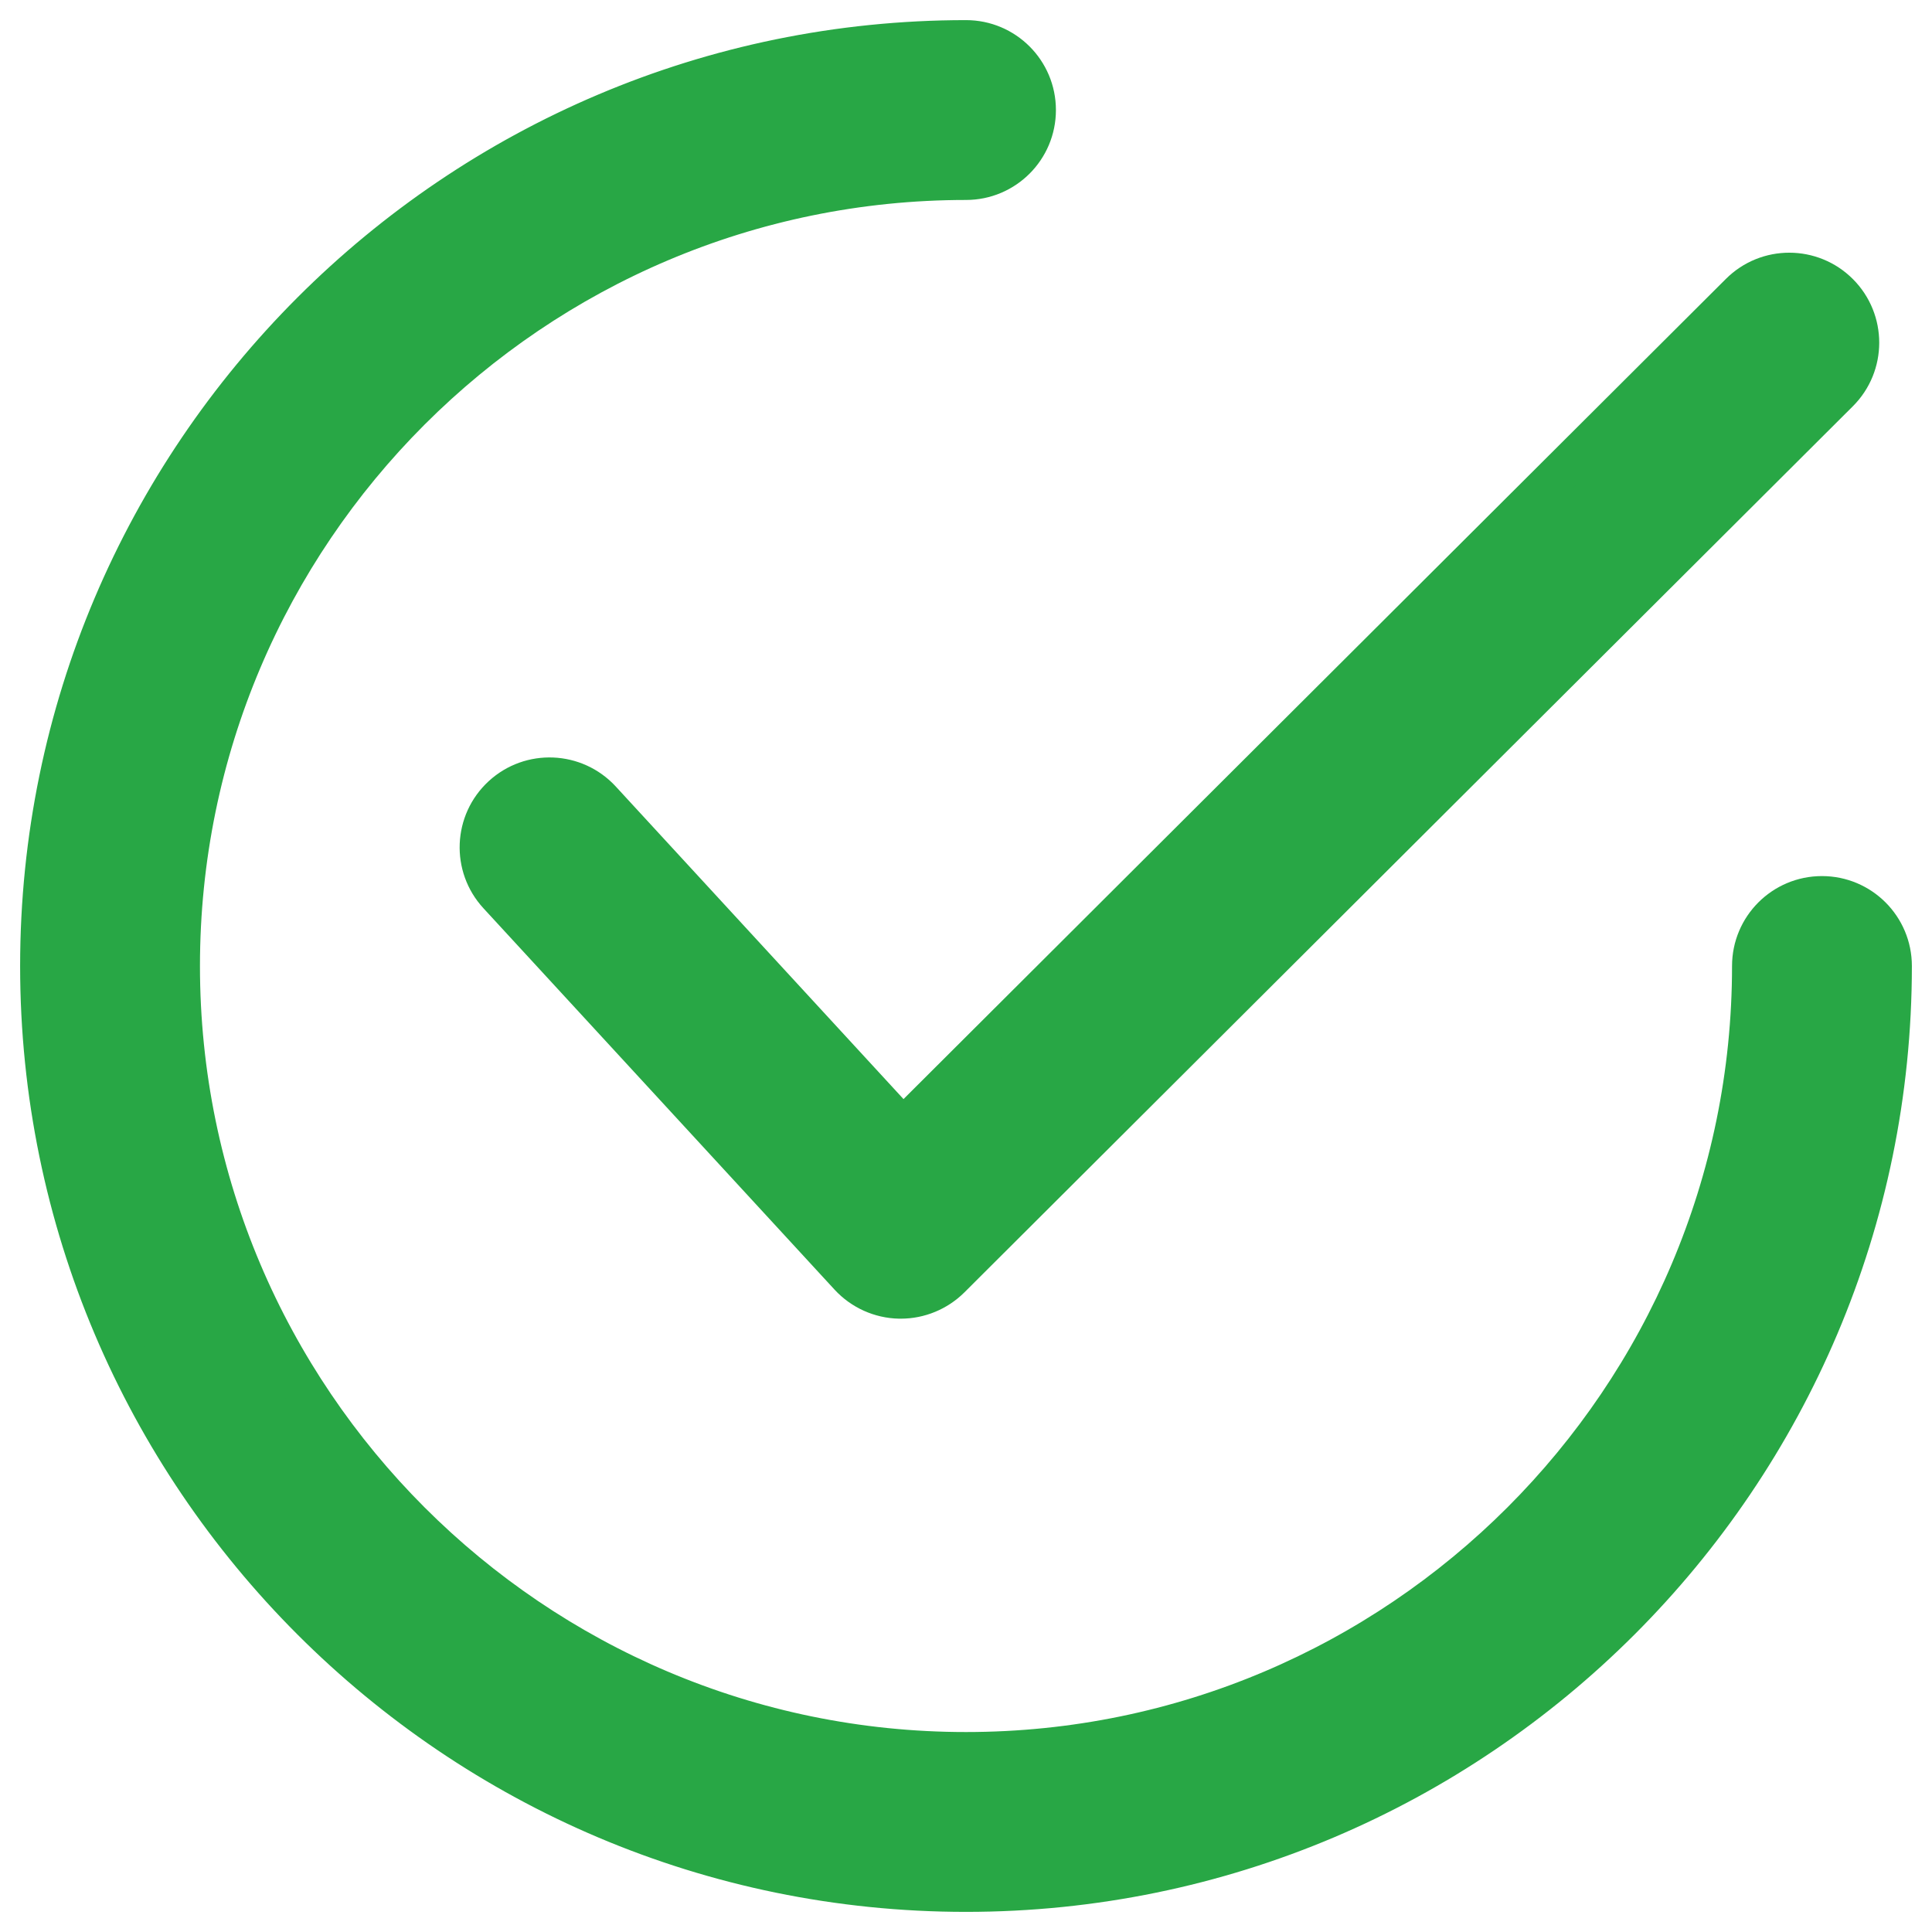
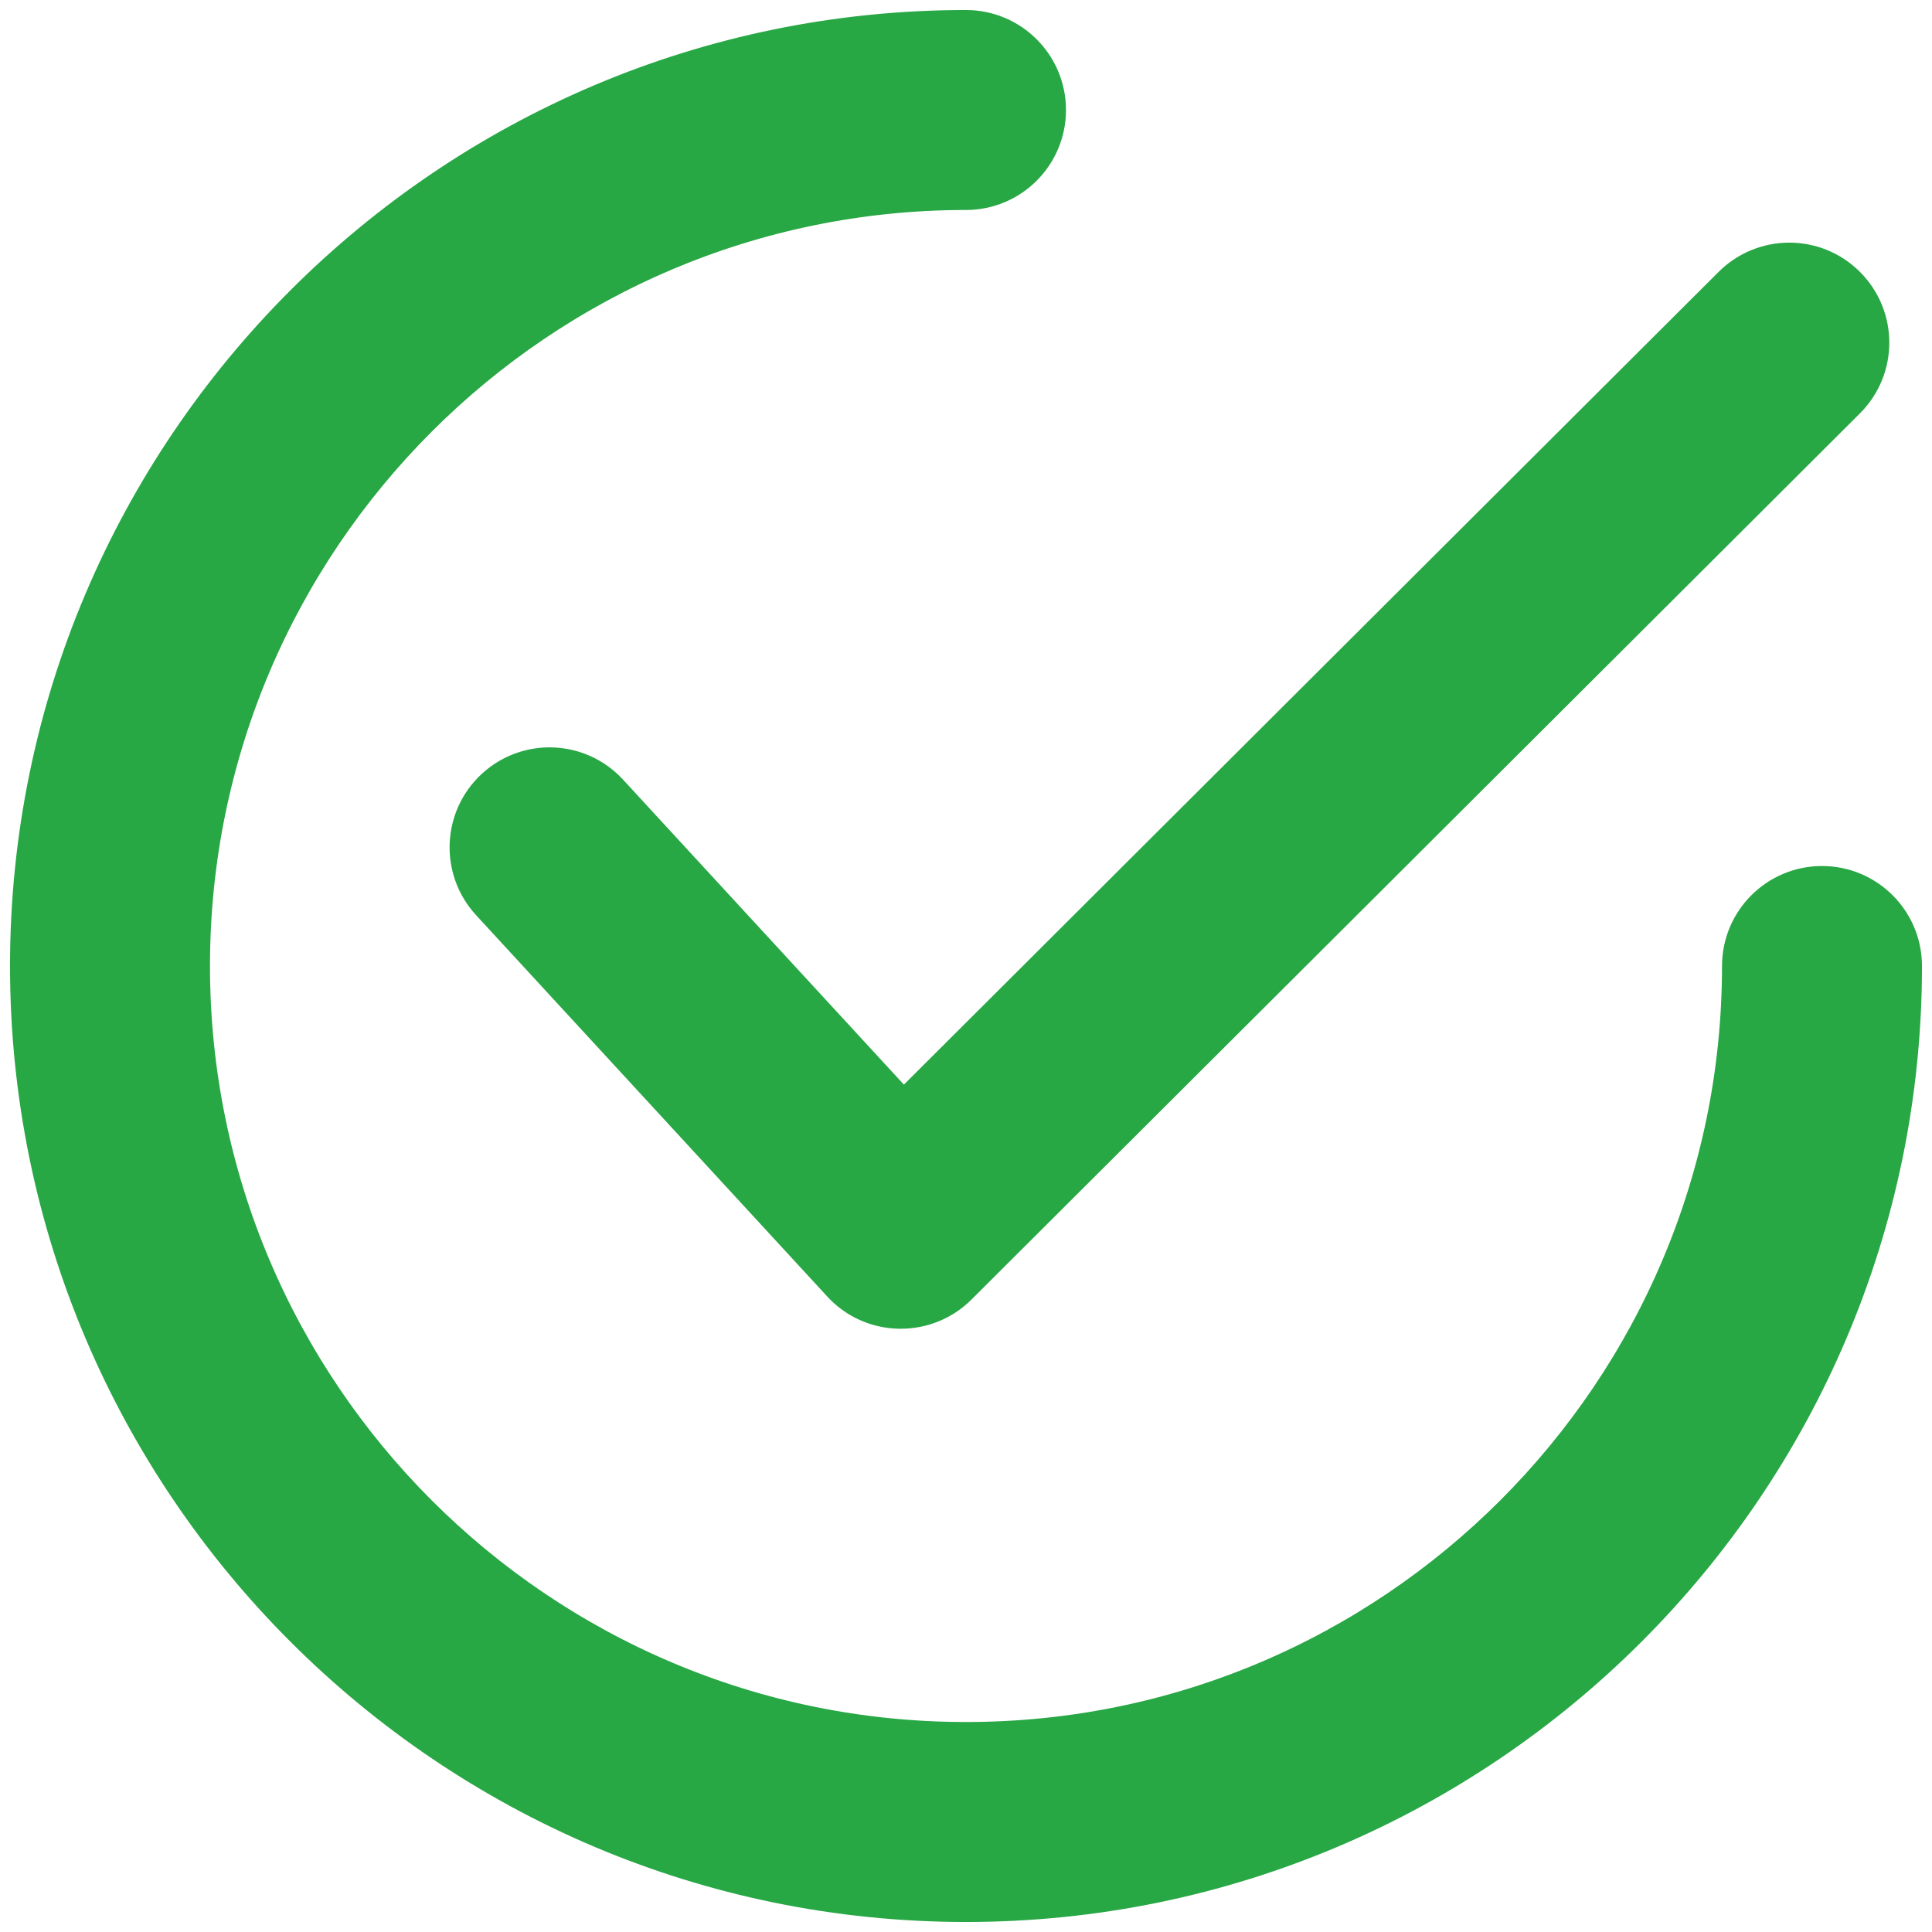
- <svg xmlns="http://www.w3.org/2000/svg" width="24" height="24" viewBox="0 0 24 24" fill="none">
-   <path d="M22.841 3.644C22.503 3.305 21.954 3.304 21.616 3.642L11.216 14.014L7.465 9.939C7.14 9.587 6.592 9.564 6.24 9.888C5.887 10.213 5.865 10.761 6.189 11.113L10.552 15.852C10.712 16.025 10.936 16.126 11.171 16.131C11.178 16.131 11.184 16.131 11.19 16.131C11.419 16.131 11.639 16.04 11.802 15.879L22.84 4.87C23.179 4.532 23.179 3.983 22.841 3.644Z" fill="#28A745" stroke="#28A745" stroke-width="0.5" />
-   <path d="M22.633 11.133C22.154 11.133 21.766 11.521 21.766 12C21.766 17.385 17.385 21.766 12 21.766C6.615 21.766 2.234 17.385 2.234 12C2.234 6.615 6.615 2.234 12 2.234C12.479 2.234 12.867 1.846 12.867 1.367C12.867 0.888 12.479 0.5 12 0.5C5.659 0.5 0.5 5.659 0.5 12C0.5 18.341 5.659 23.5 12 23.5C18.341 23.5 23.5 18.341 23.5 12C23.5 11.521 23.112 11.133 22.633 11.133Z" fill="#28A745" stroke="#28A745" stroke-width="0.5" />
+ <svg xmlns="http://www.w3.org/2000/svg" viewBox="0 0 16 16" fill="none">
+   <path d="M15.227 2.429C15.002 2.203 14.636 2.203 14.41 2.428L7.478 9.343L4.976 6.626C4.76 6.391 4.395 6.376 4.16 6.592C3.925 6.808 3.91 7.174 4.126 7.409L7.035 10.568C7.141 10.684 7.29 10.751 7.448 10.754C7.452 10.754 7.456 10.754 7.46 10.754C7.613 10.754 7.76 10.694 7.868 10.586L15.226 3.247C15.453 3.021 15.453 2.655 15.227 2.429Z" fill="#28A745" stroke="#28A745" stroke-width="0.5" />
+   <path d="M15.089 7.422C14.77 7.422 14.511 7.681 14.511 8C14.511 11.59 11.59 14.511 8 14.511C4.41 14.511 1.489 11.59 1.489 8C1.489 4.41 4.41 1.489 8 1.489C8.319 1.489 8.578 1.23 8.578 0.911C8.578 0.592 8.319 0.333 8 0.333C3.773 0.333 0.333 3.773 0.333 8C0.333 12.227 3.773 15.667 8 15.667C12.227 15.667 15.667 12.227 15.667 8C15.667 7.681 15.408 7.422 15.089 7.422Z" fill="#28A745" stroke="#28A745" stroke-width="0.5" />
</svg>
